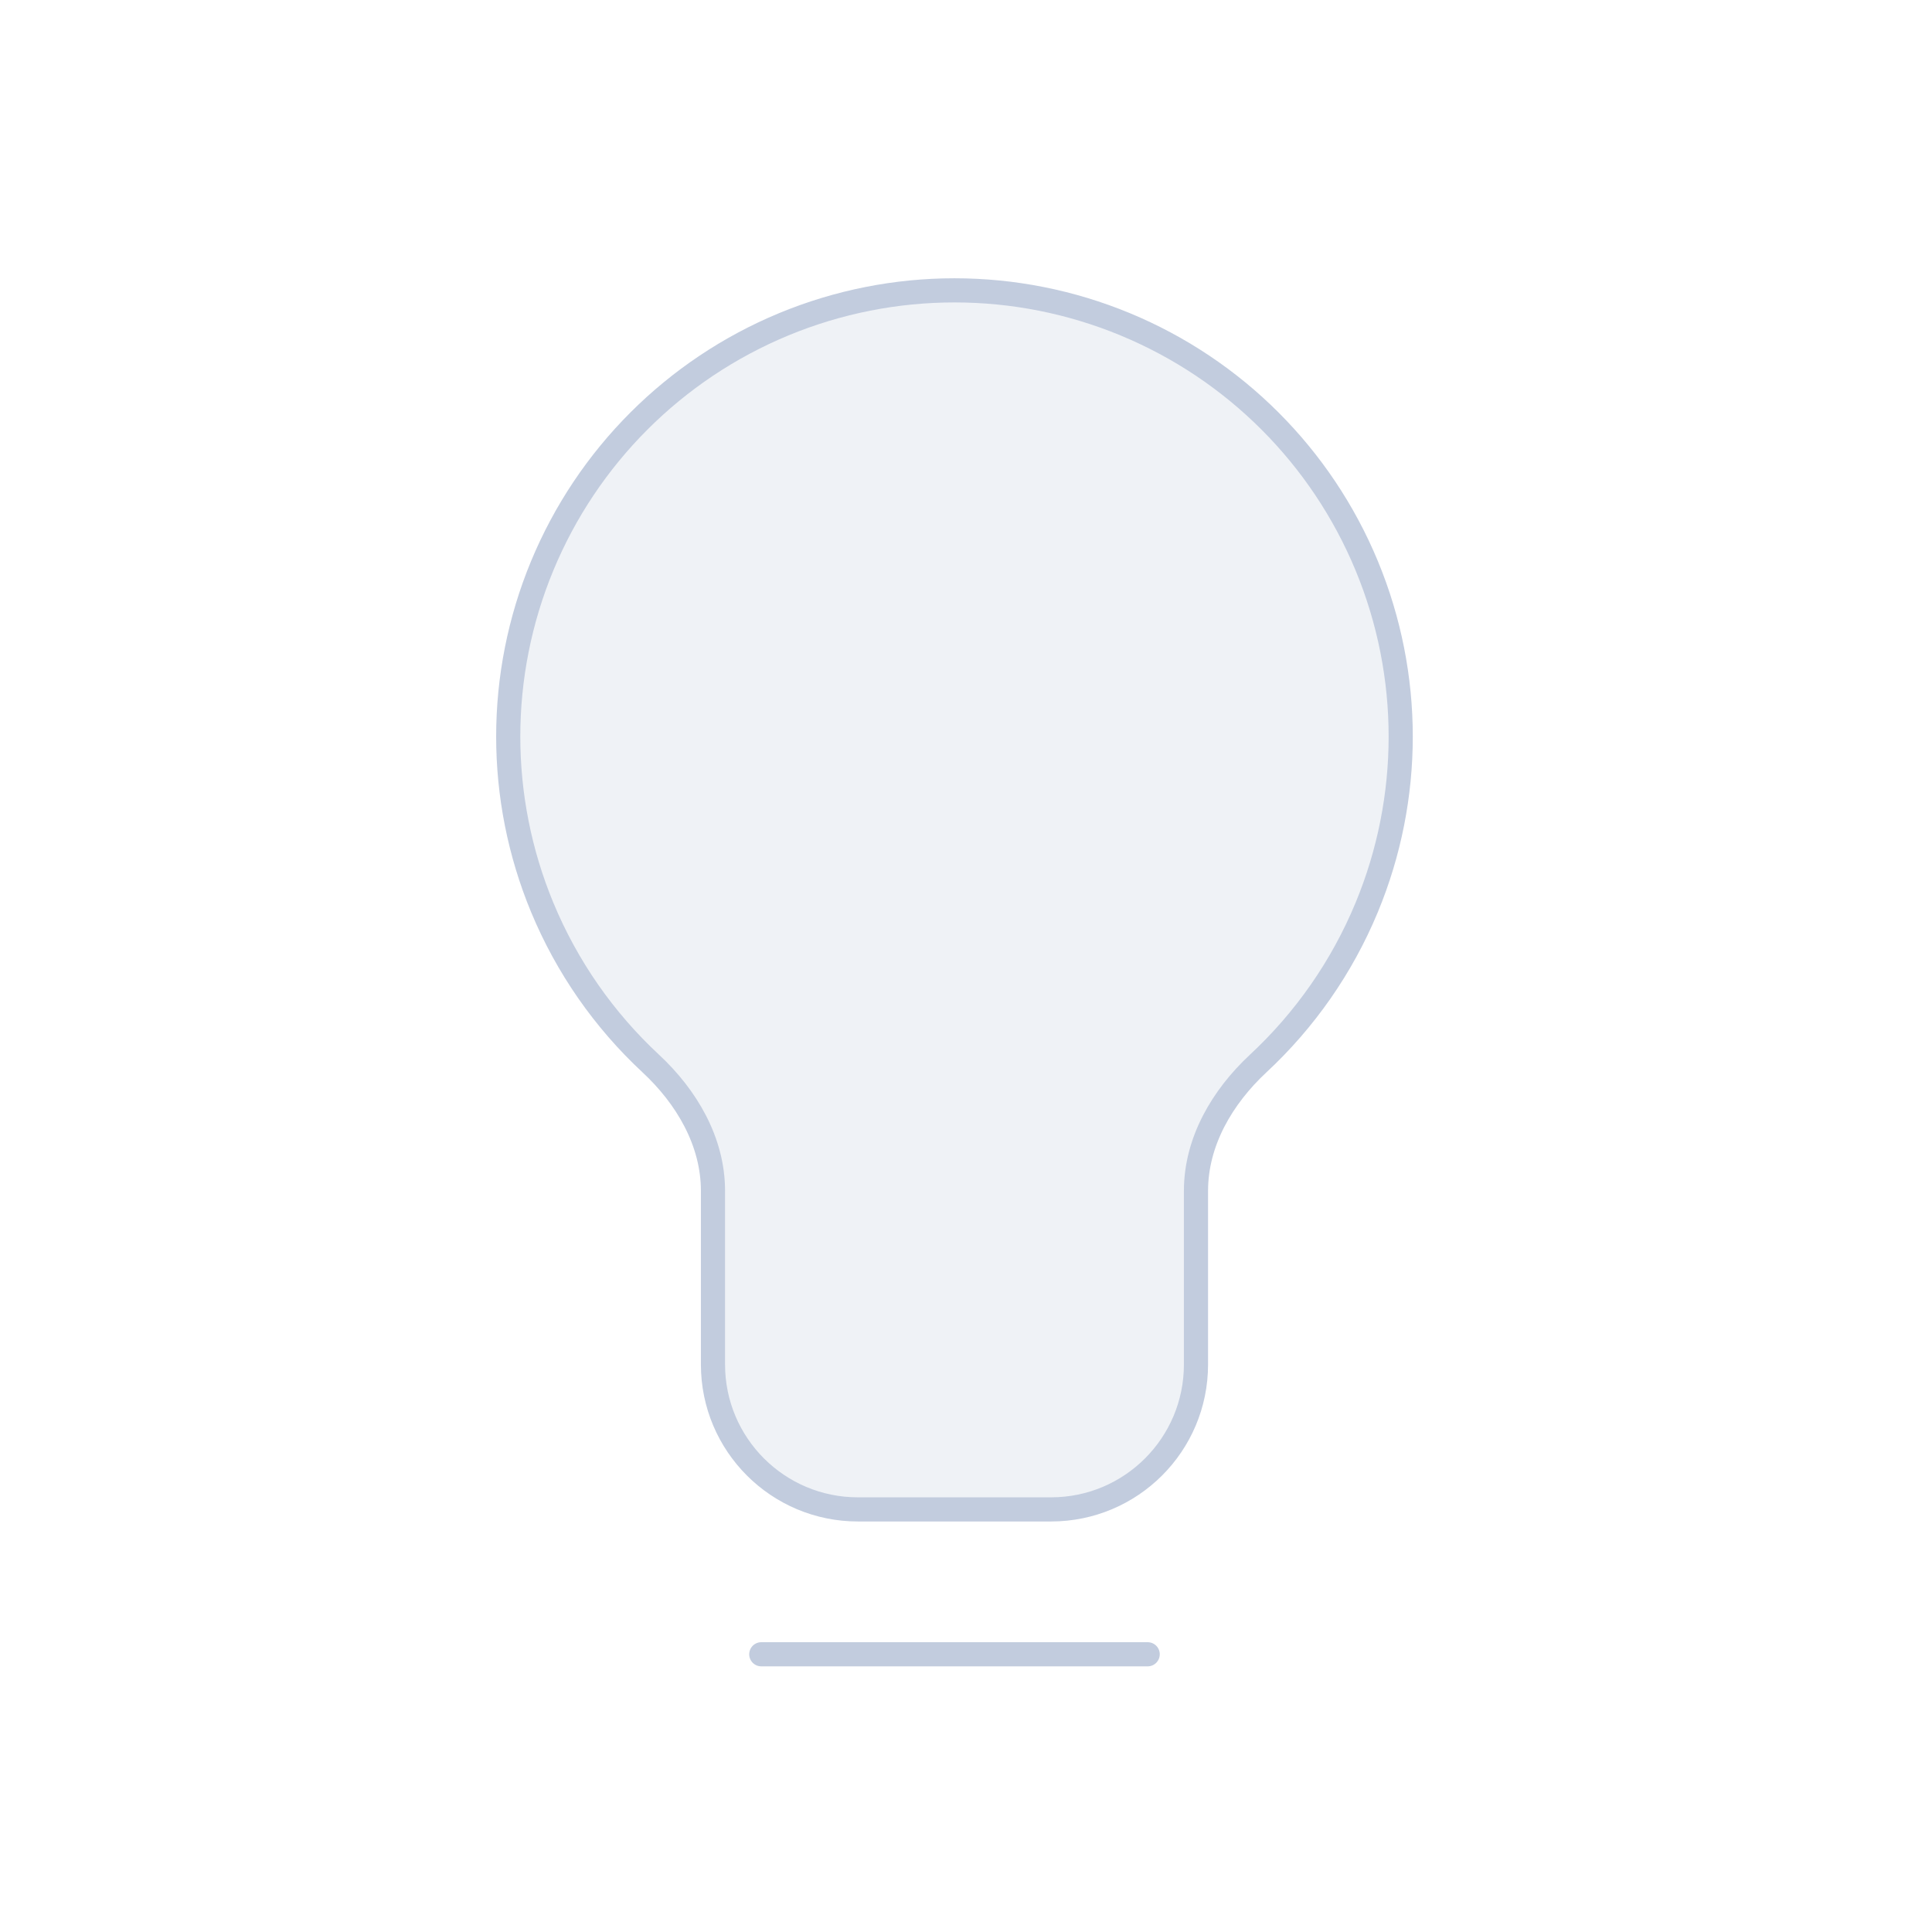
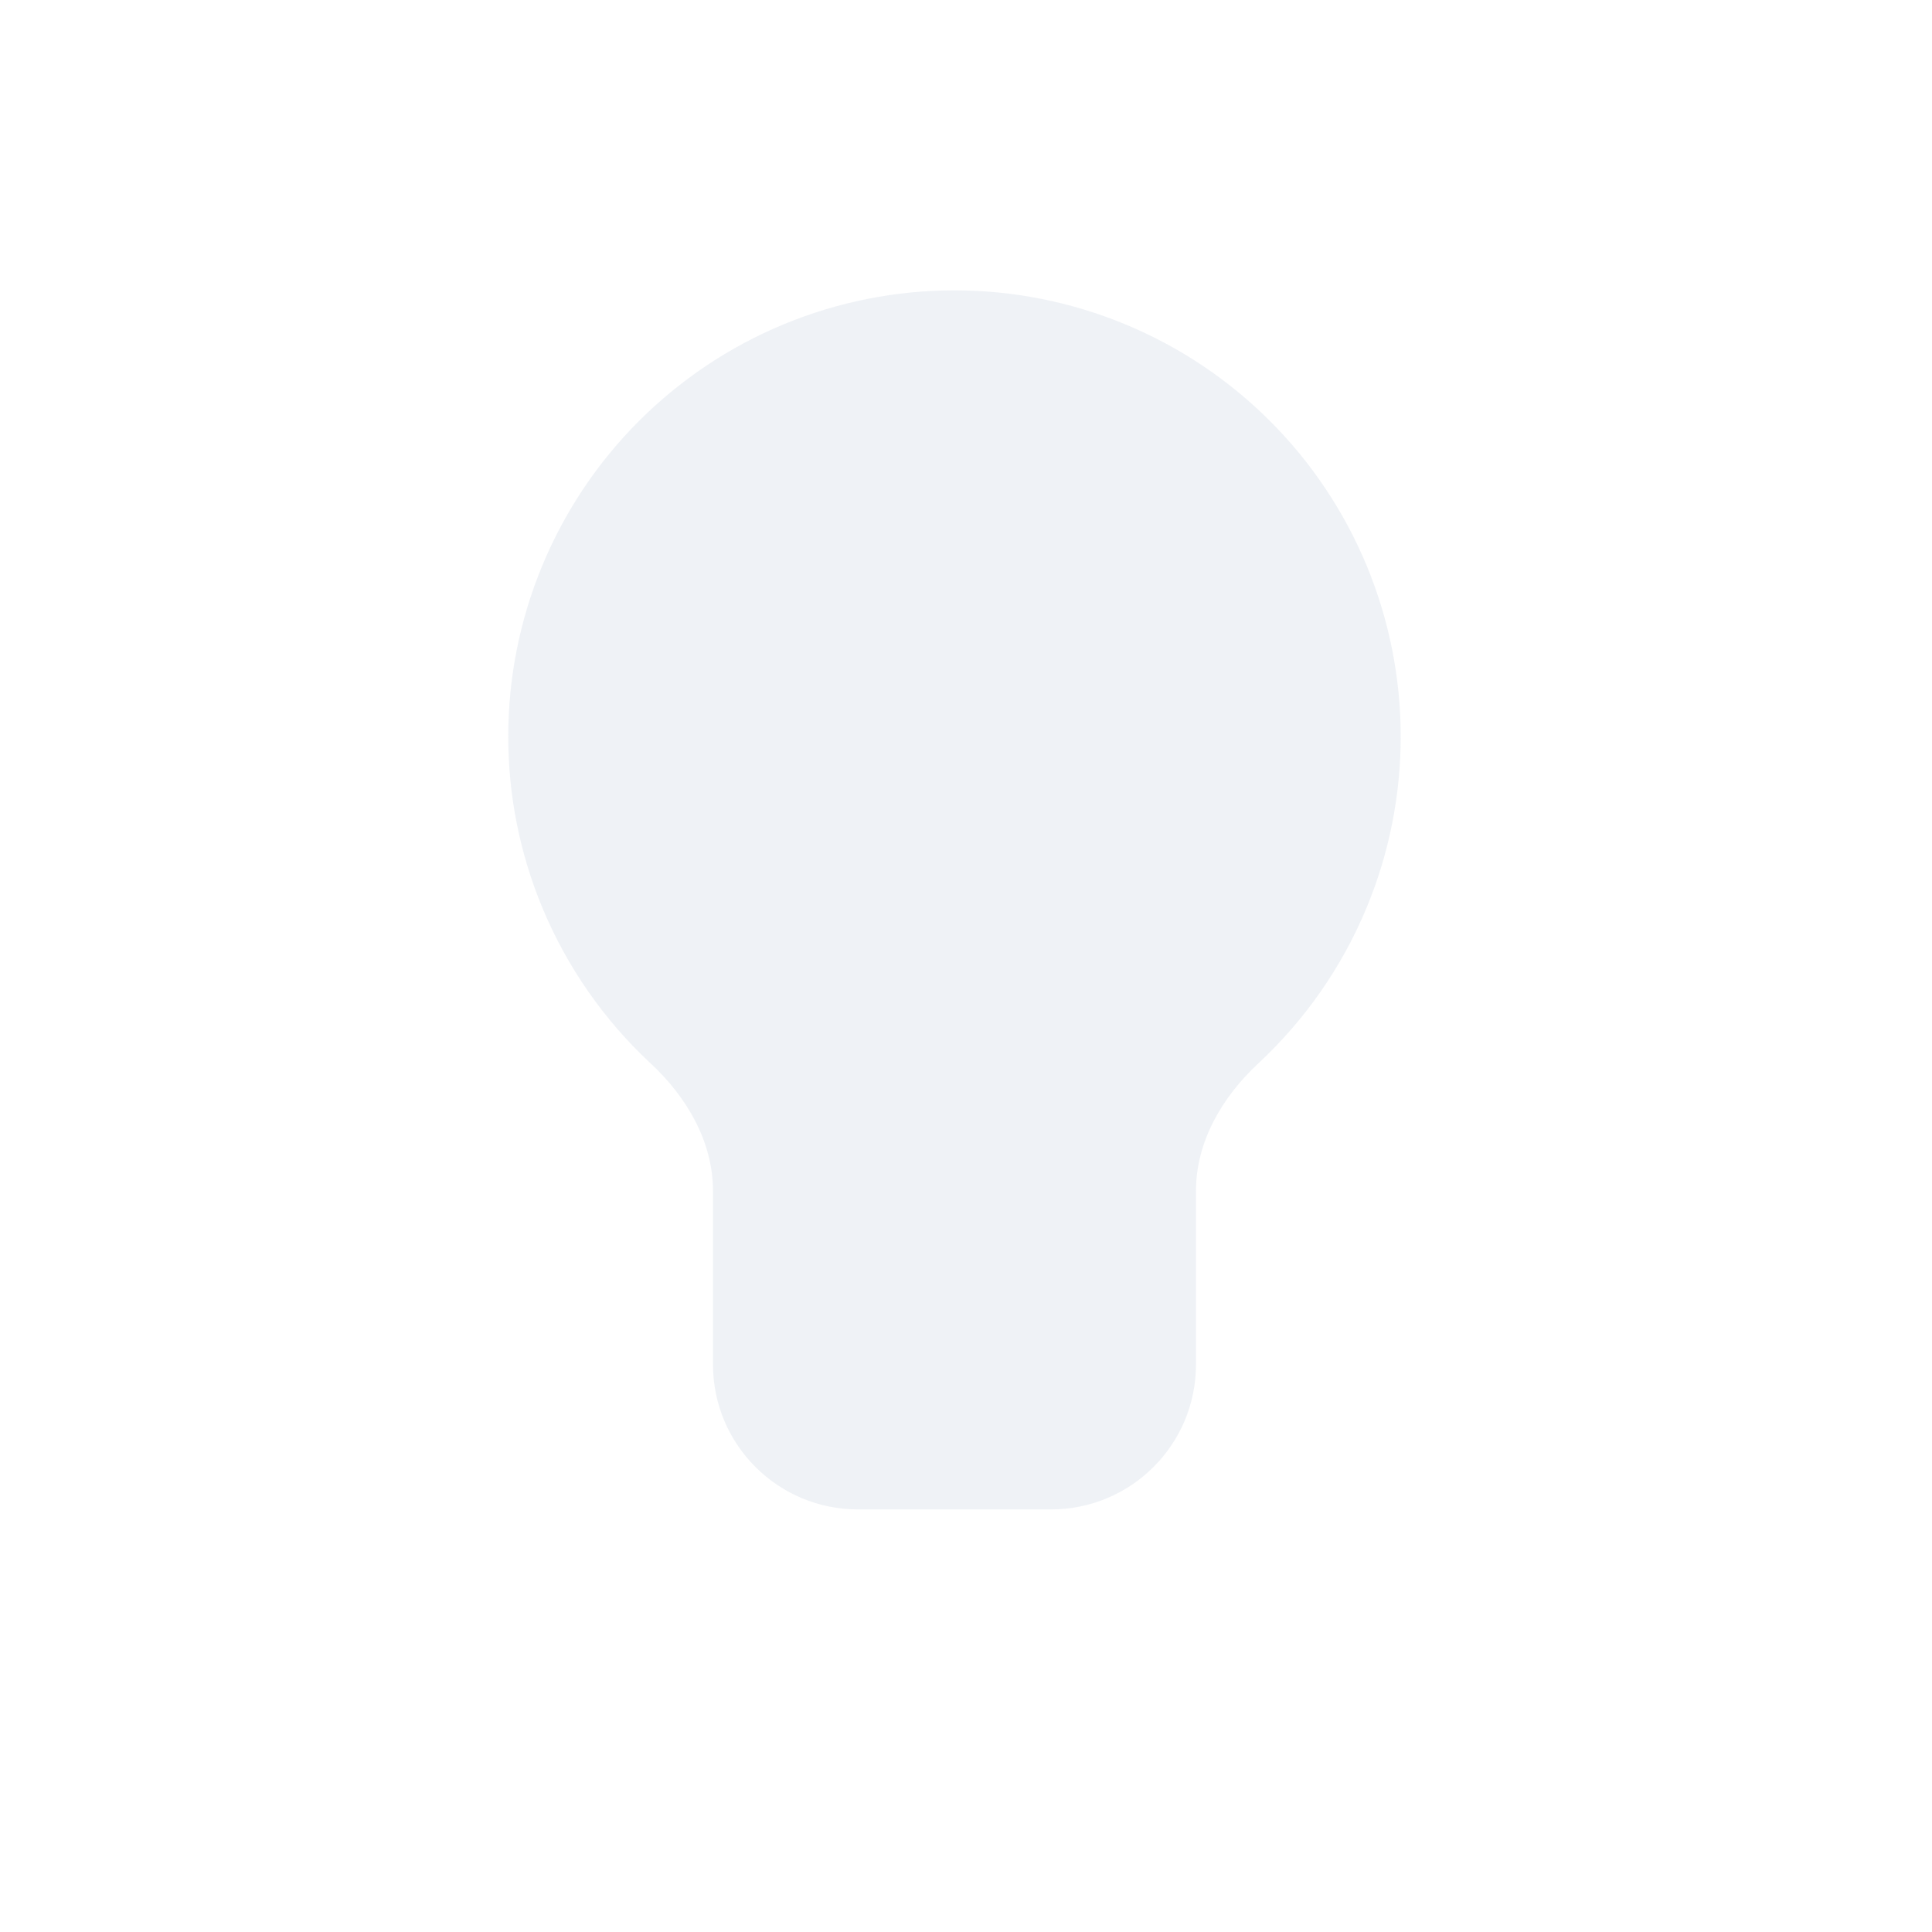
<svg xmlns="http://www.w3.org/2000/svg" width="80" height="80" viewBox="0 0 80 80" fill="none">
  <path d="M46.594 13.429C42.066 11.554 36.979 11.554 32.451 13.429C27.924 15.304 24.327 18.901 22.451 23.429C20.576 27.956 20.576 33.044 22.451 37.571C23.477 40.046 25.016 42.243 26.941 44.033C28.436 45.422 29.523 47.272 29.523 49.312V56.501C29.523 59.815 32.21 62.501 35.523 62.501H43.523C46.837 62.501 49.523 59.815 49.523 56.501V49.311C49.523 47.27 50.611 45.421 52.105 44.032C54.029 42.242 55.569 40.046 56.594 37.571C58.469 33.044 58.469 27.956 56.594 23.429C54.718 18.901 51.121 15.304 46.594 13.429Z" fill="#C2CCDE" fill-opacity="0.25" />
-   <path d="M47.523 68.5H31.523M32.451 13.429C36.979 11.554 42.066 11.554 46.594 13.429C51.121 15.304 54.718 18.901 56.594 23.429C58.469 27.956 58.469 33.044 56.594 37.571C55.569 40.046 54.029 42.242 52.105 44.032C50.611 45.421 49.523 47.27 49.523 49.311V56.501C49.523 59.815 46.837 62.501 43.523 62.501H35.523C32.21 62.501 29.523 59.815 29.523 56.501V49.312C29.523 47.272 28.436 45.422 26.941 44.033C25.016 42.243 23.477 40.046 22.451 37.571C20.576 33.044 20.576 27.956 22.451 23.429C24.327 18.901 27.924 15.304 32.451 13.429Z" stroke="#C2CCDE" stroke-linecap="round" stroke-linejoin="round" />
+   <path d="M47.523 68.5H31.523M32.451 13.429C36.979 11.554 42.066 11.554 46.594 13.429C51.121 15.304 54.718 18.901 56.594 23.429C58.469 27.956 58.469 33.044 56.594 37.571C55.569 40.046 54.029 42.242 52.105 44.032C50.611 45.421 49.523 47.27 49.523 49.311V56.501C49.523 59.815 46.837 62.501 43.523 62.501H35.523C32.21 62.501 29.523 59.815 29.523 56.501V49.312C29.523 47.272 28.436 45.422 26.941 44.033C25.016 42.243 23.477 40.046 22.451 37.571C20.576 33.044 20.576 27.956 22.451 23.429C24.327 18.901 27.924 15.304 32.451 13.429Z" stroke="" stroke-linecap="round" stroke-linejoin="round" />
</svg>
